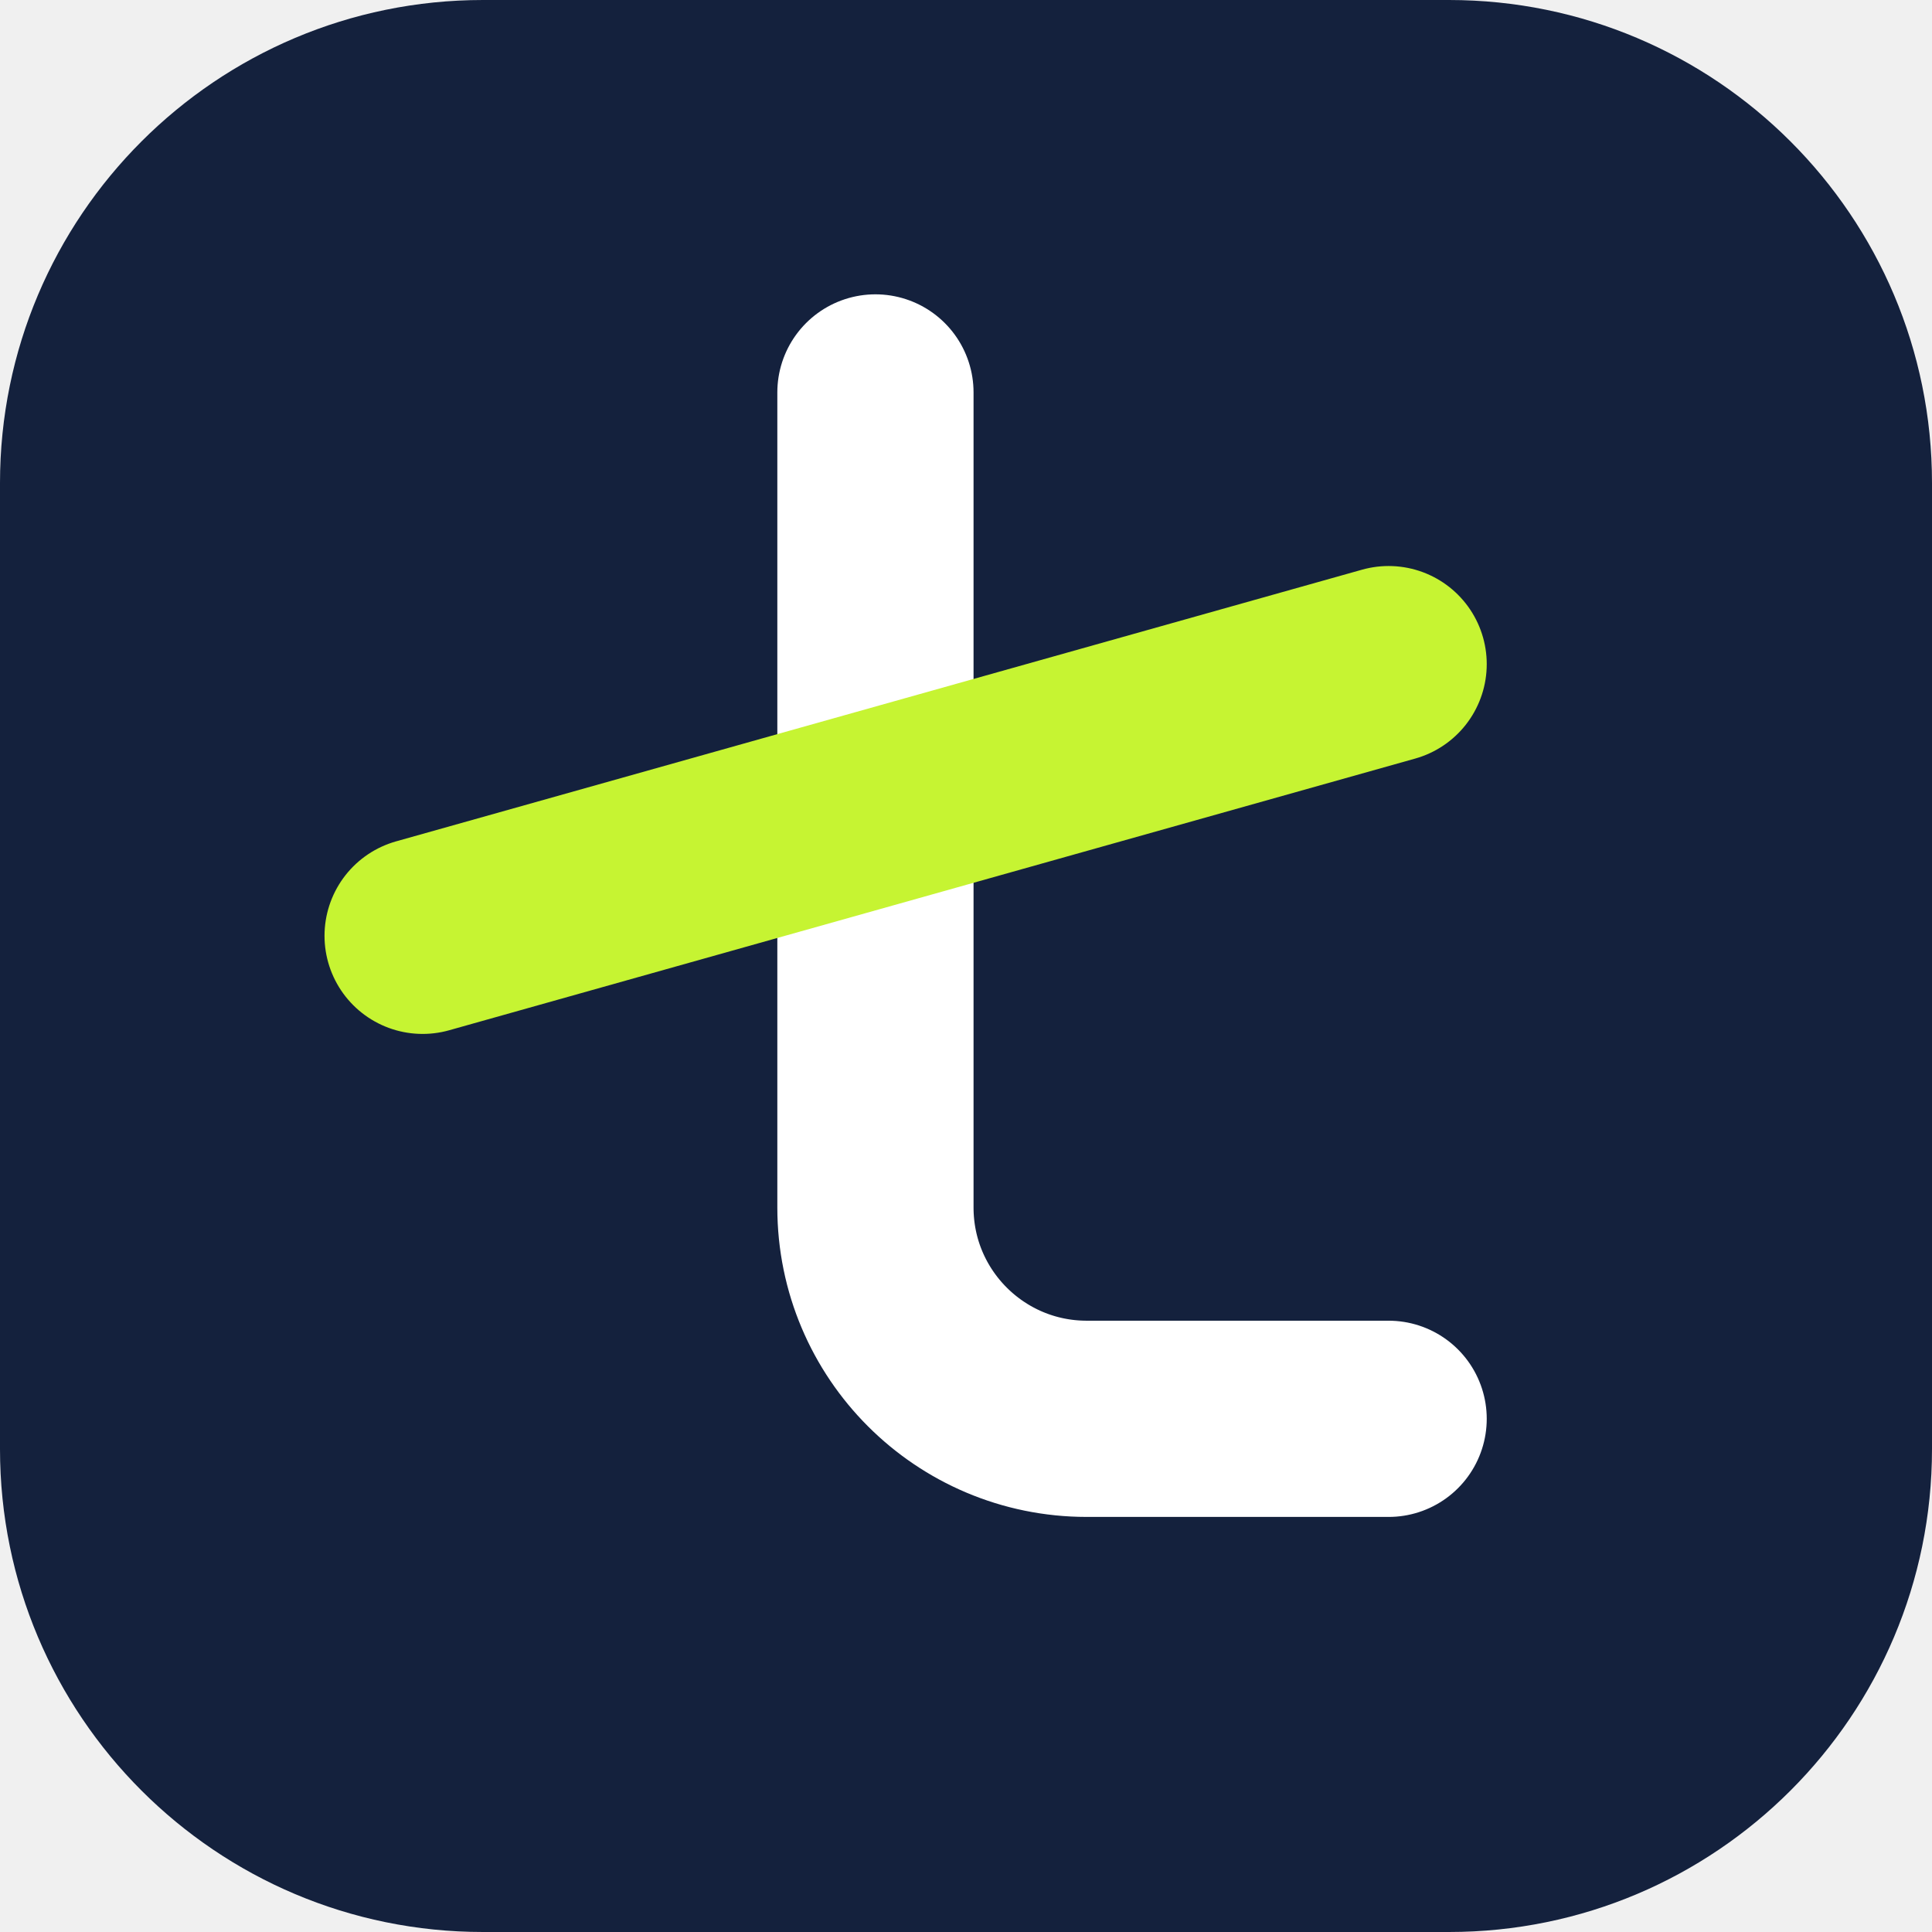
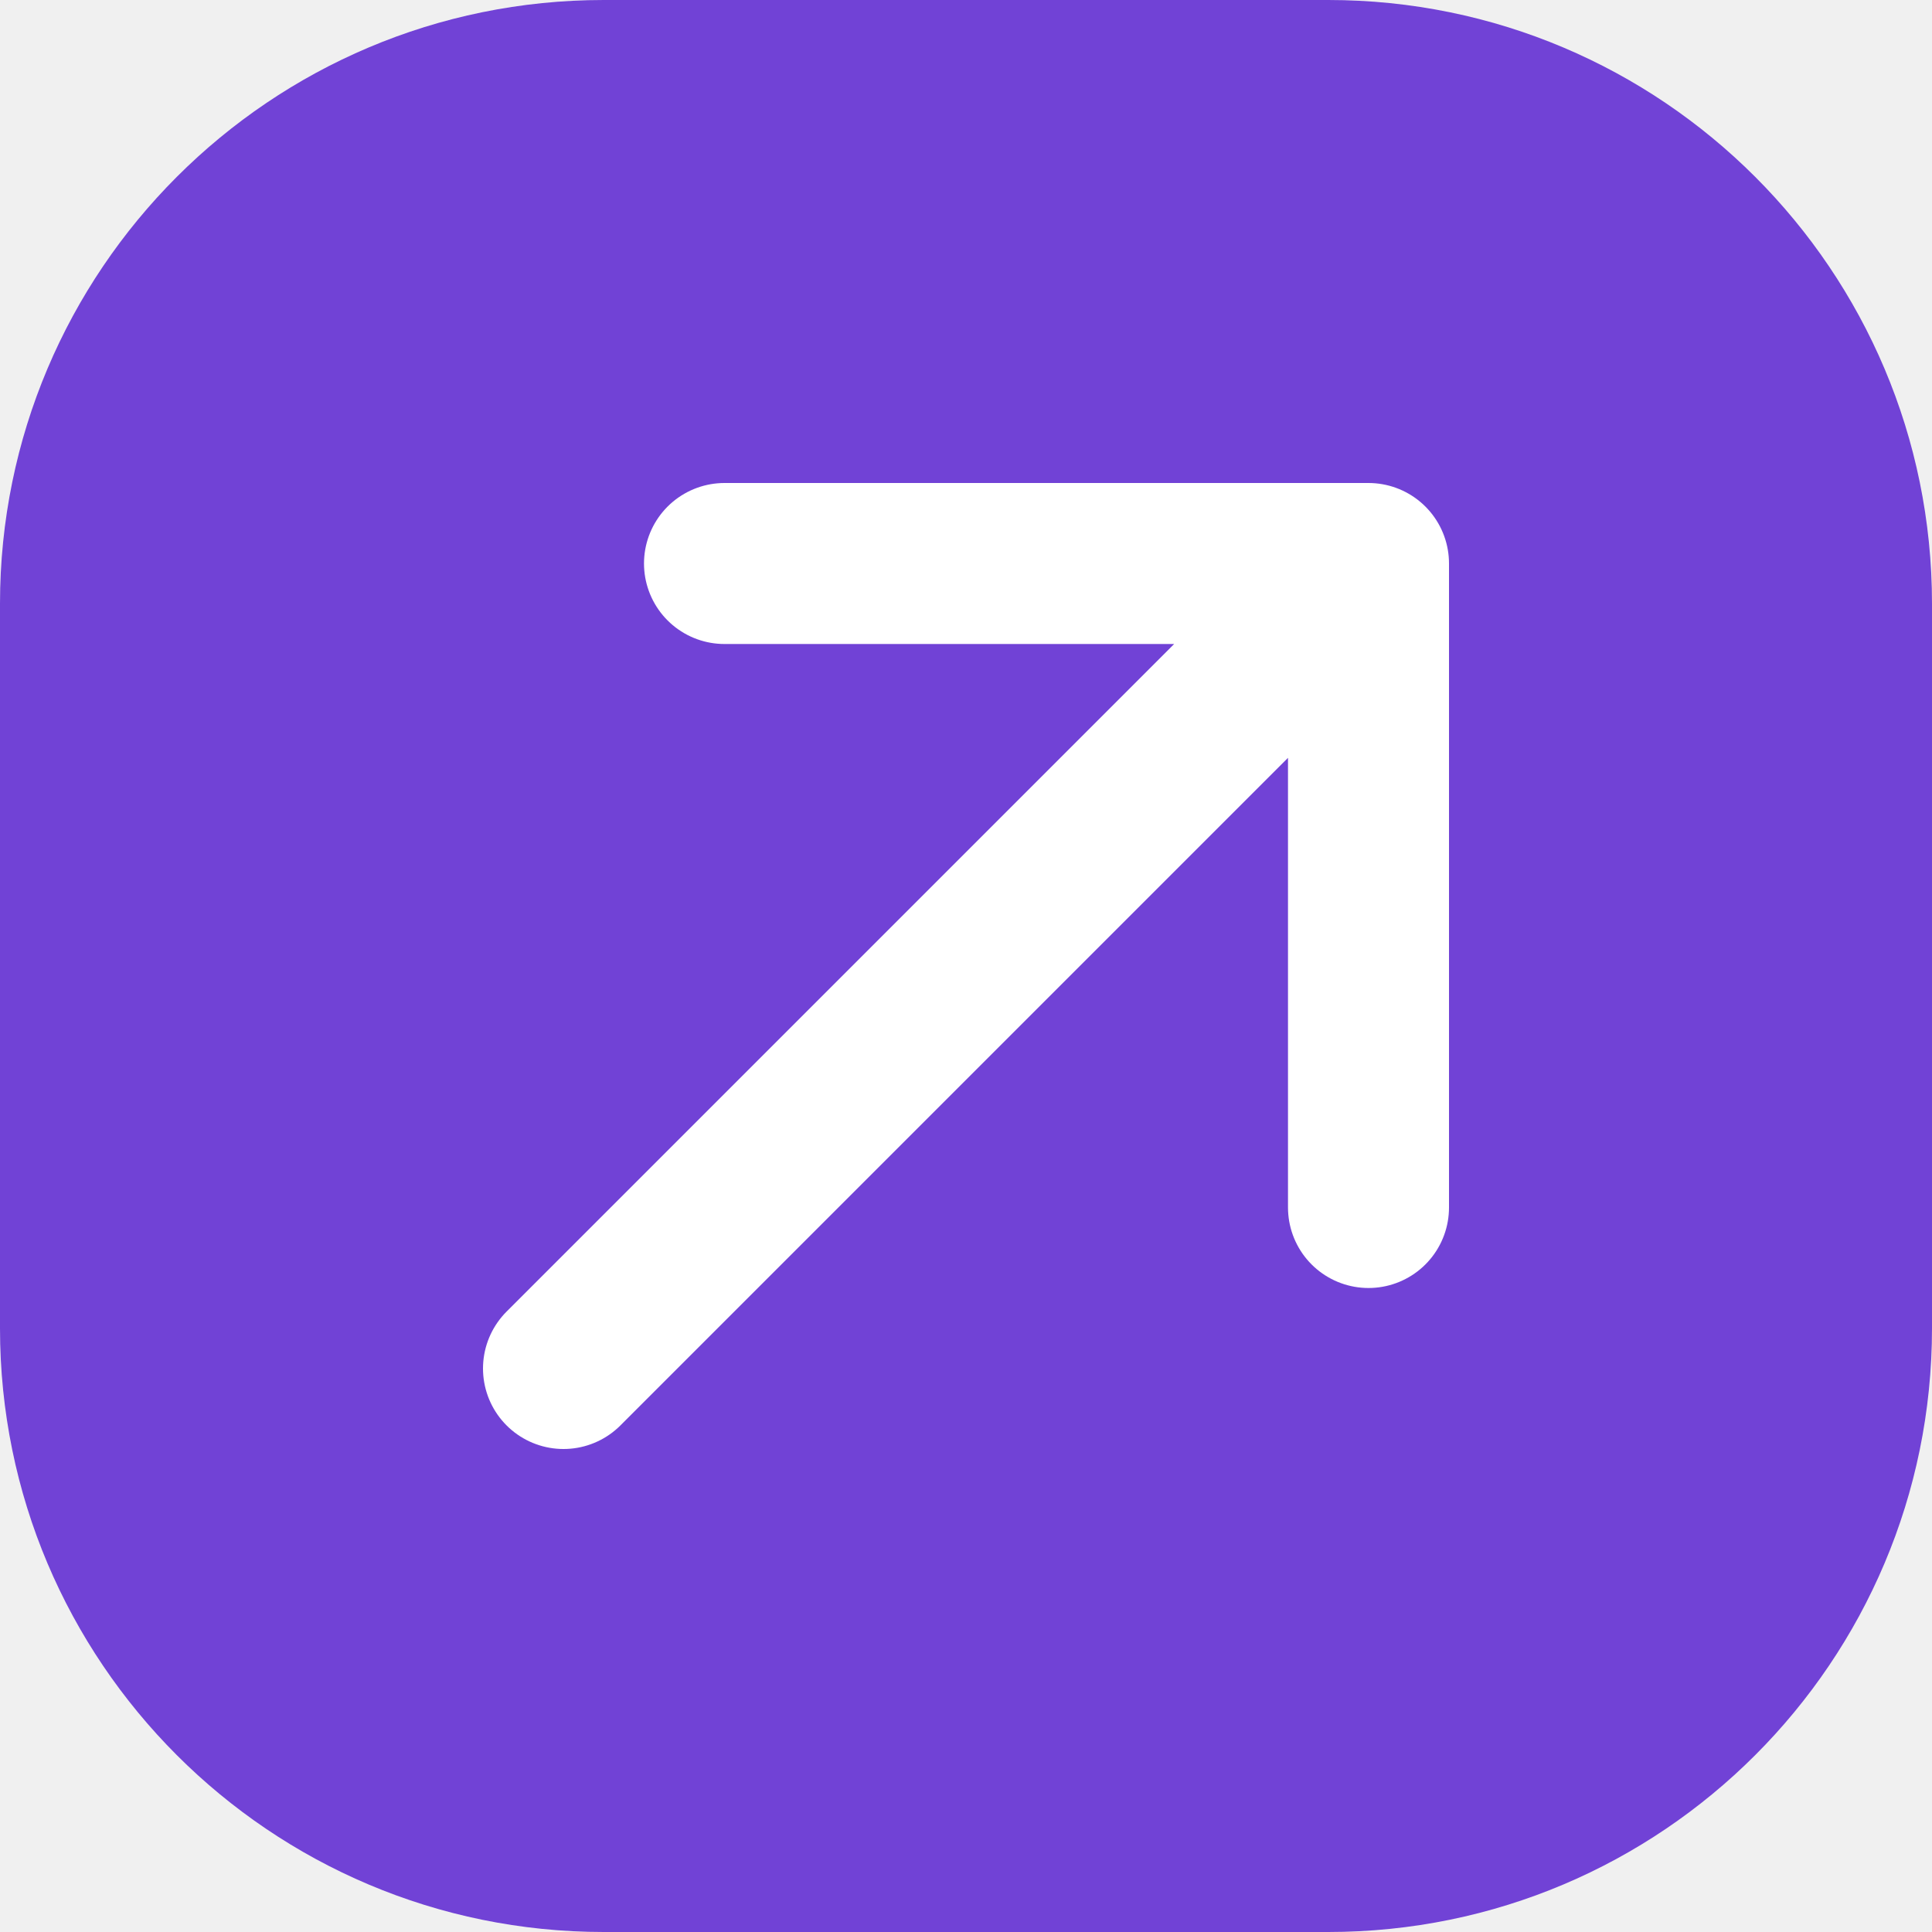
- <svg xmlns="http://www.w3.org/2000/svg" viewBox="0 0 64 64" role="img" aria-label="Trendi">
-   <rect width="64" height="64" rx="16" fill="#14213d" />
-   <path d="M29 13V40A7 7 0 0 0 36 47H46" fill="none" stroke="#fff" stroke-width="6.5" stroke-linecap="round" stroke-linejoin="round" />
-   <path d="M14 31L46 22" fill="none" stroke="#c6f432" stroke-width="6.5" stroke-linecap="round" />
+ <svg xmlns="http://www.w3.org/2000/svg" viewBox="0 0 48 48">
+   <rect width="48" height="48" rx="15" fill="#7142d6" />
+   <path d="M14 34l20-20m-16 0h16v16" fill="none" stroke="white" stroke-width="4" stroke-linecap="round" stroke-linejoin="round" />
</svg>
